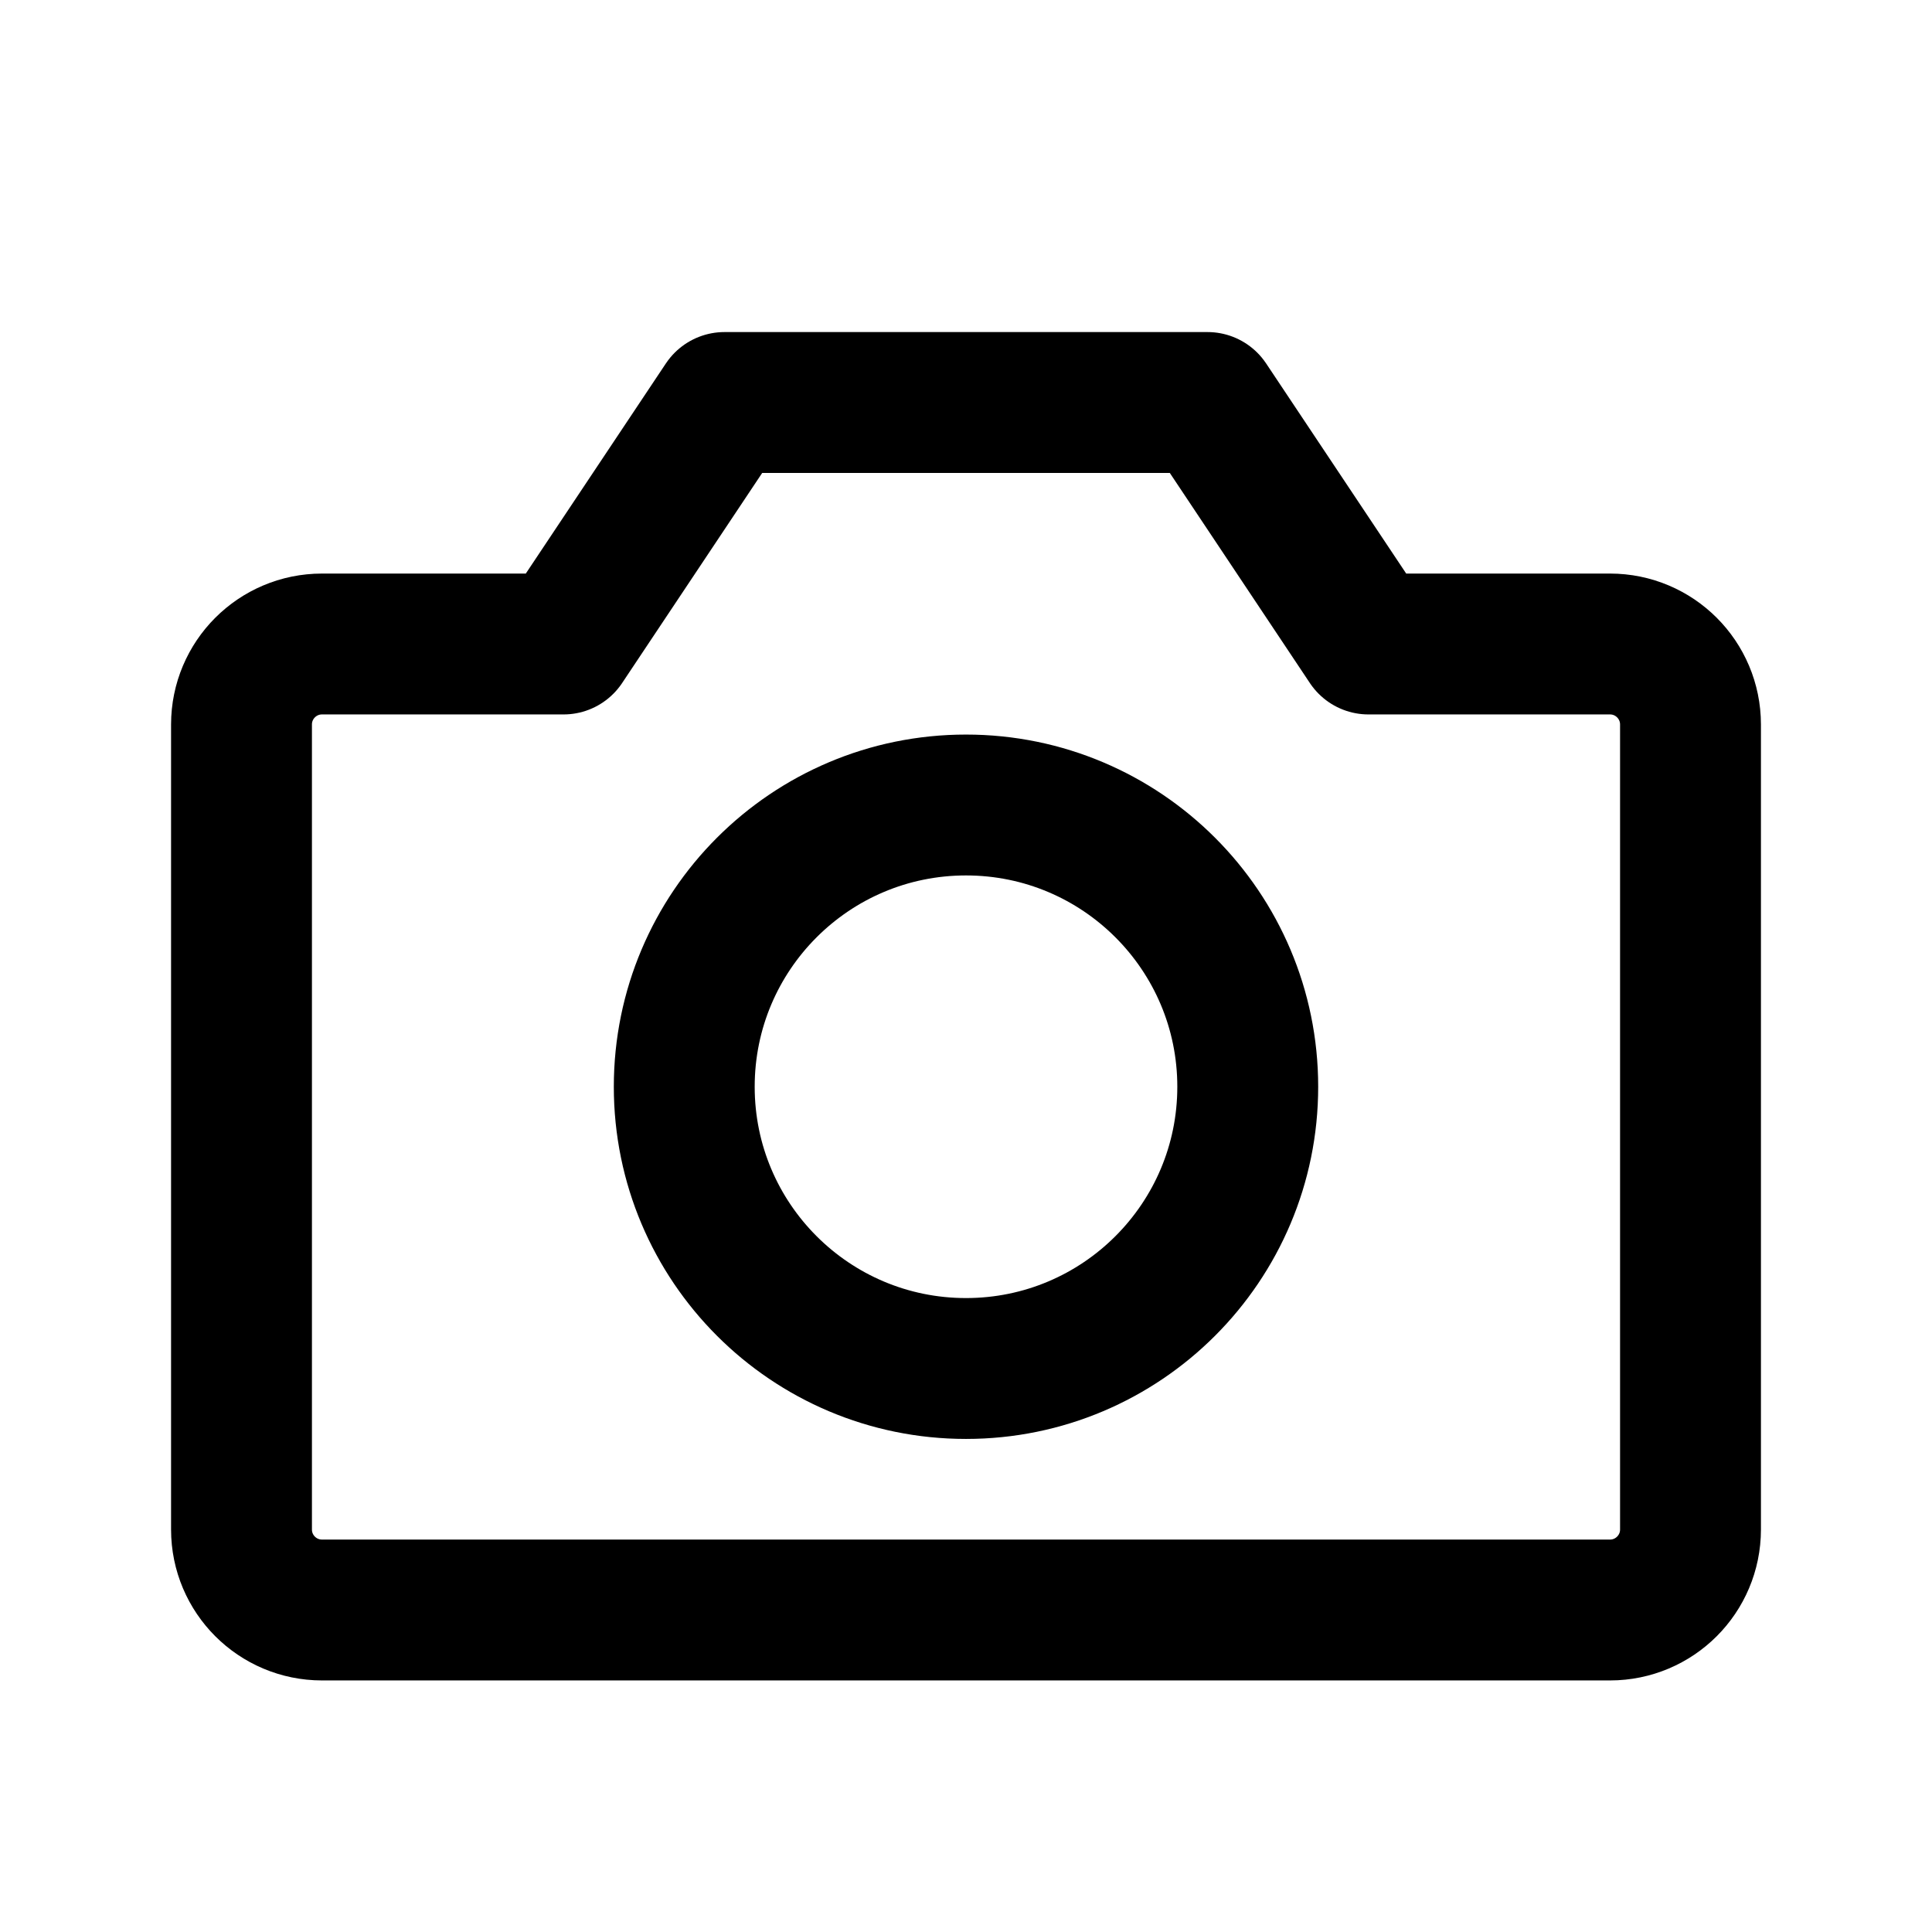
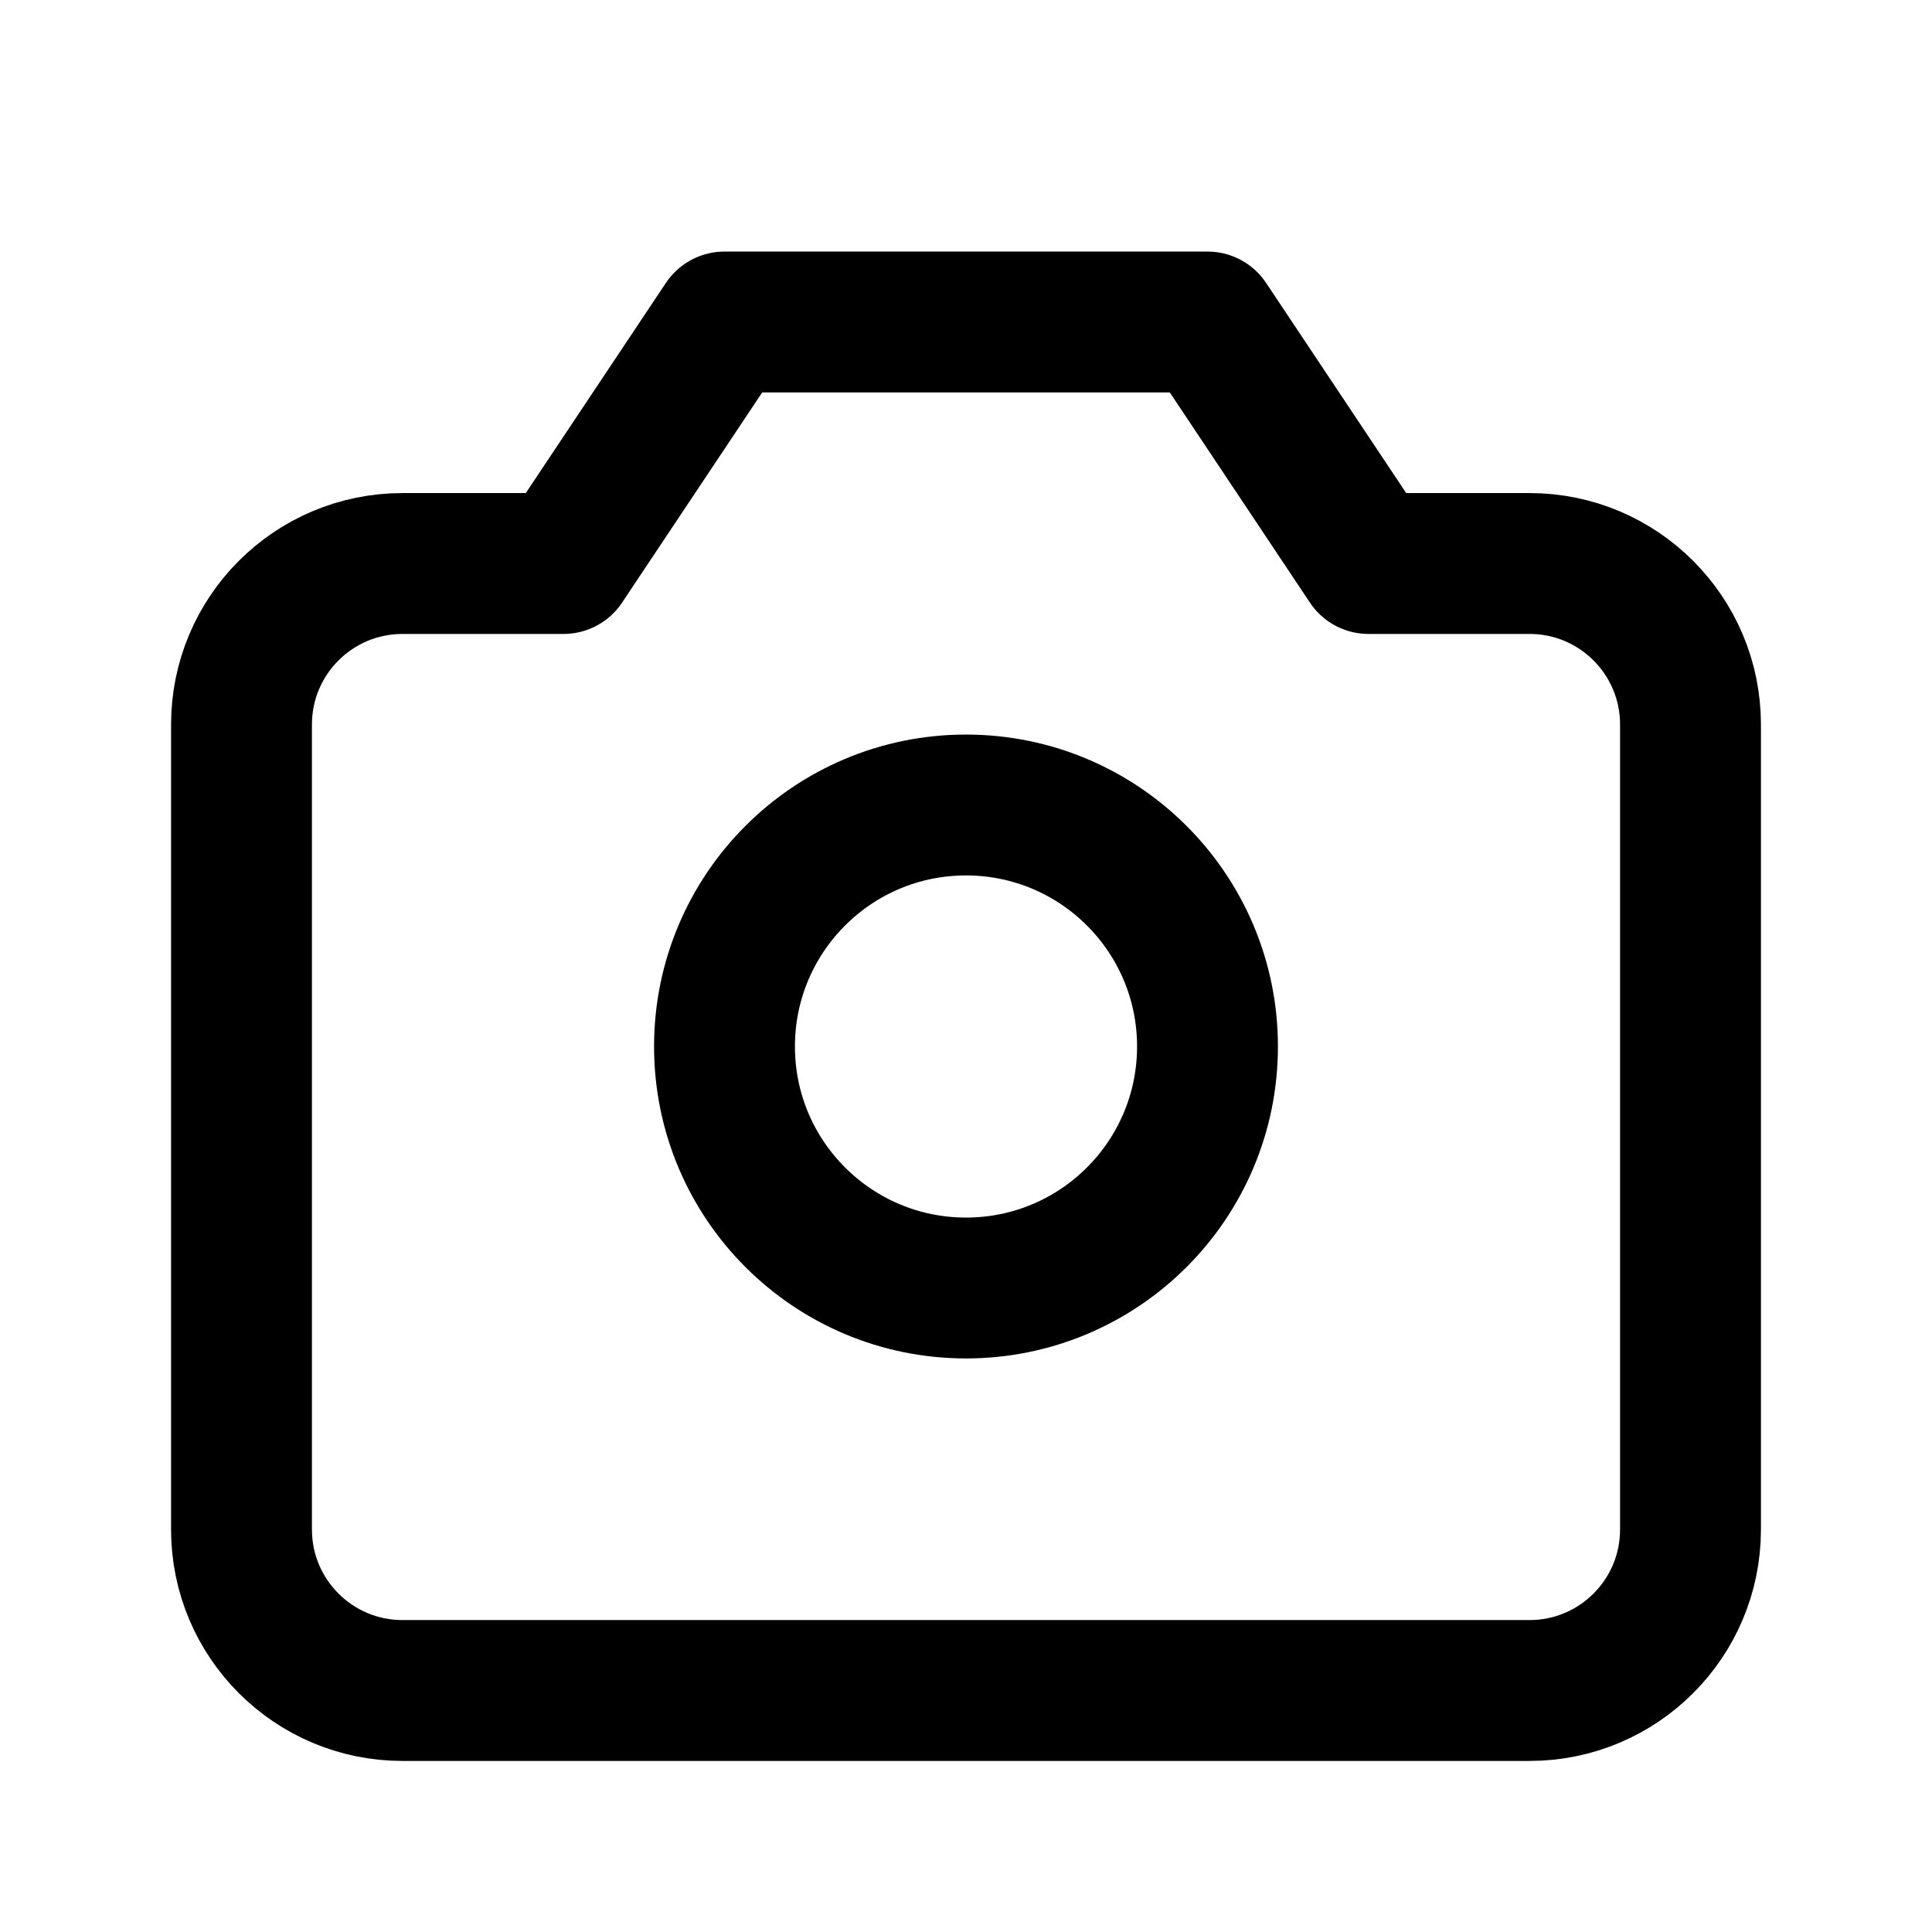
<svg xmlns="http://www.w3.org/2000/svg" width="24" height="24" viewBox="0 0 24 24" fill="none" stroke="#000000" stroke-width="1.75" stroke-linecap="round" stroke-linejoin="round">
-   <path d="M4 8h3l2-3h6l2 3h3a1 1 0 011 1v10a1 1 0 01-1 1H4a1 1 0 01-1-1V9a1 1 0 011-1z" />
-   <circle cx="12" cy="13.5" r="3.5" />
+   <path d="M5 7h2l2-3h6l2 3h2a2 2 0 0 1 2 2v10a2 2 0 0 1-2 2H5a2 2 0 0 1-2-2V9a2 2 0 0 1 2-2Z" />
+   <circle cx="12" cy="13" r="3" />
</svg>
